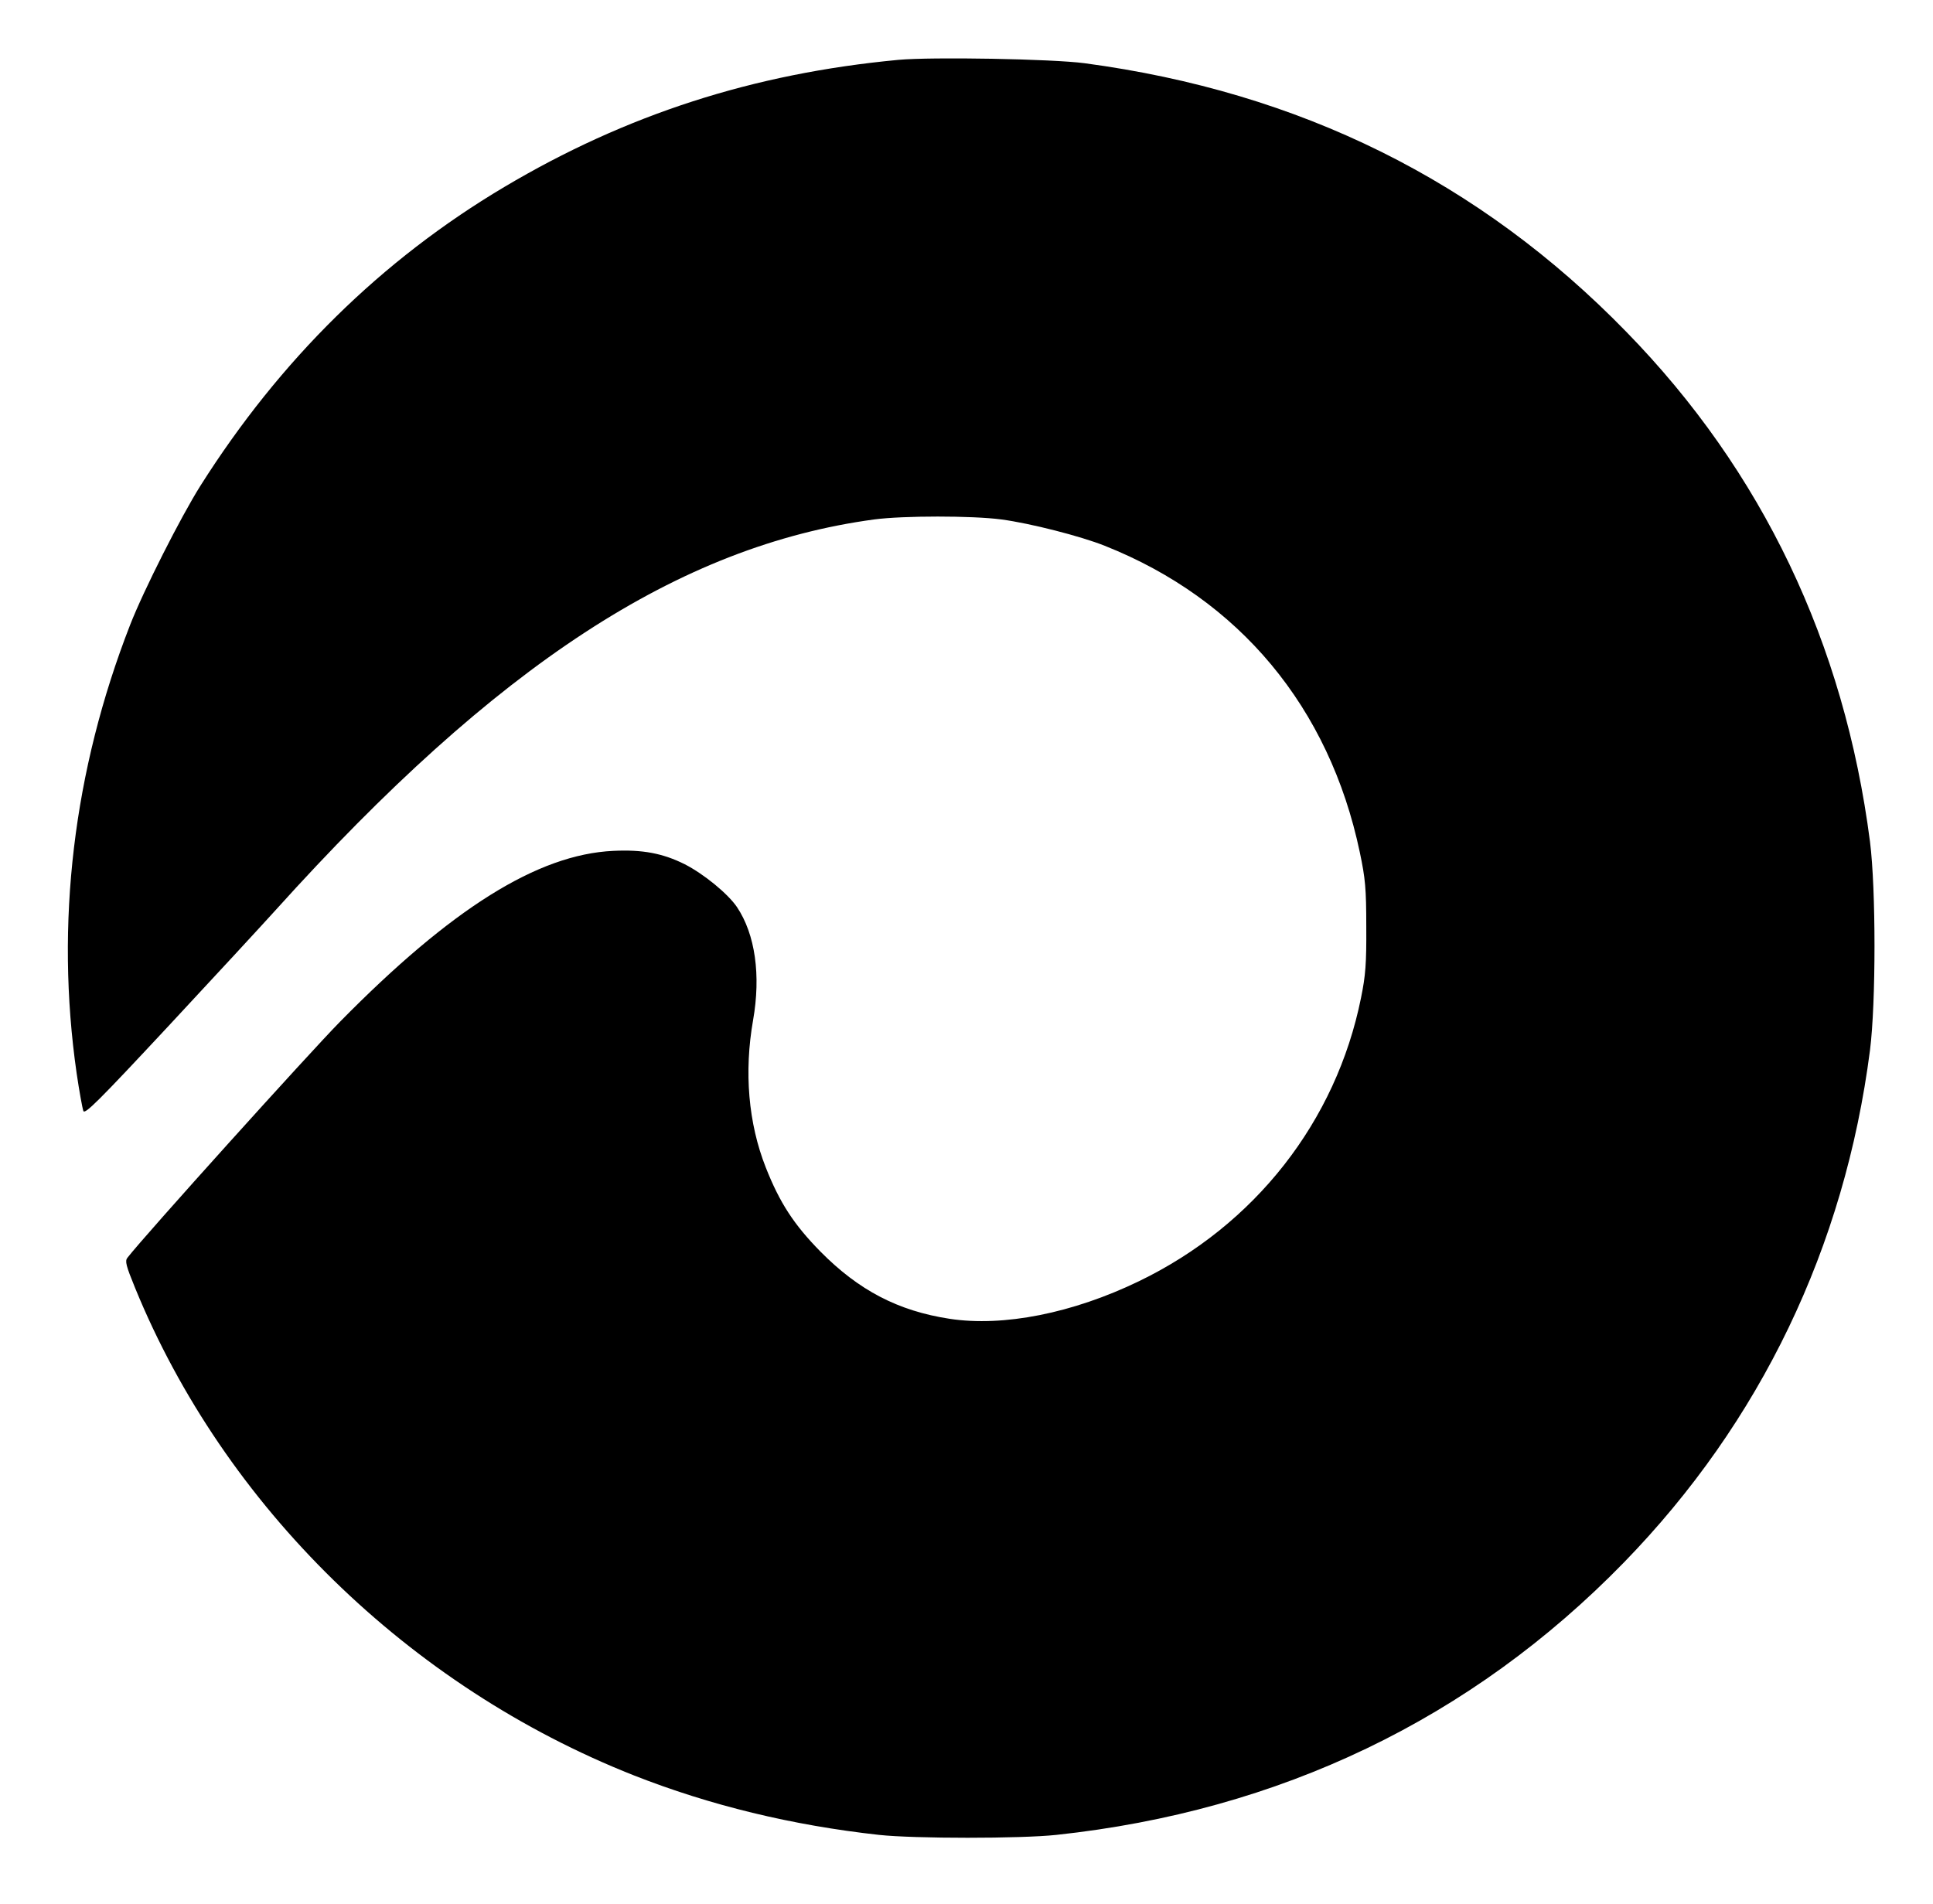
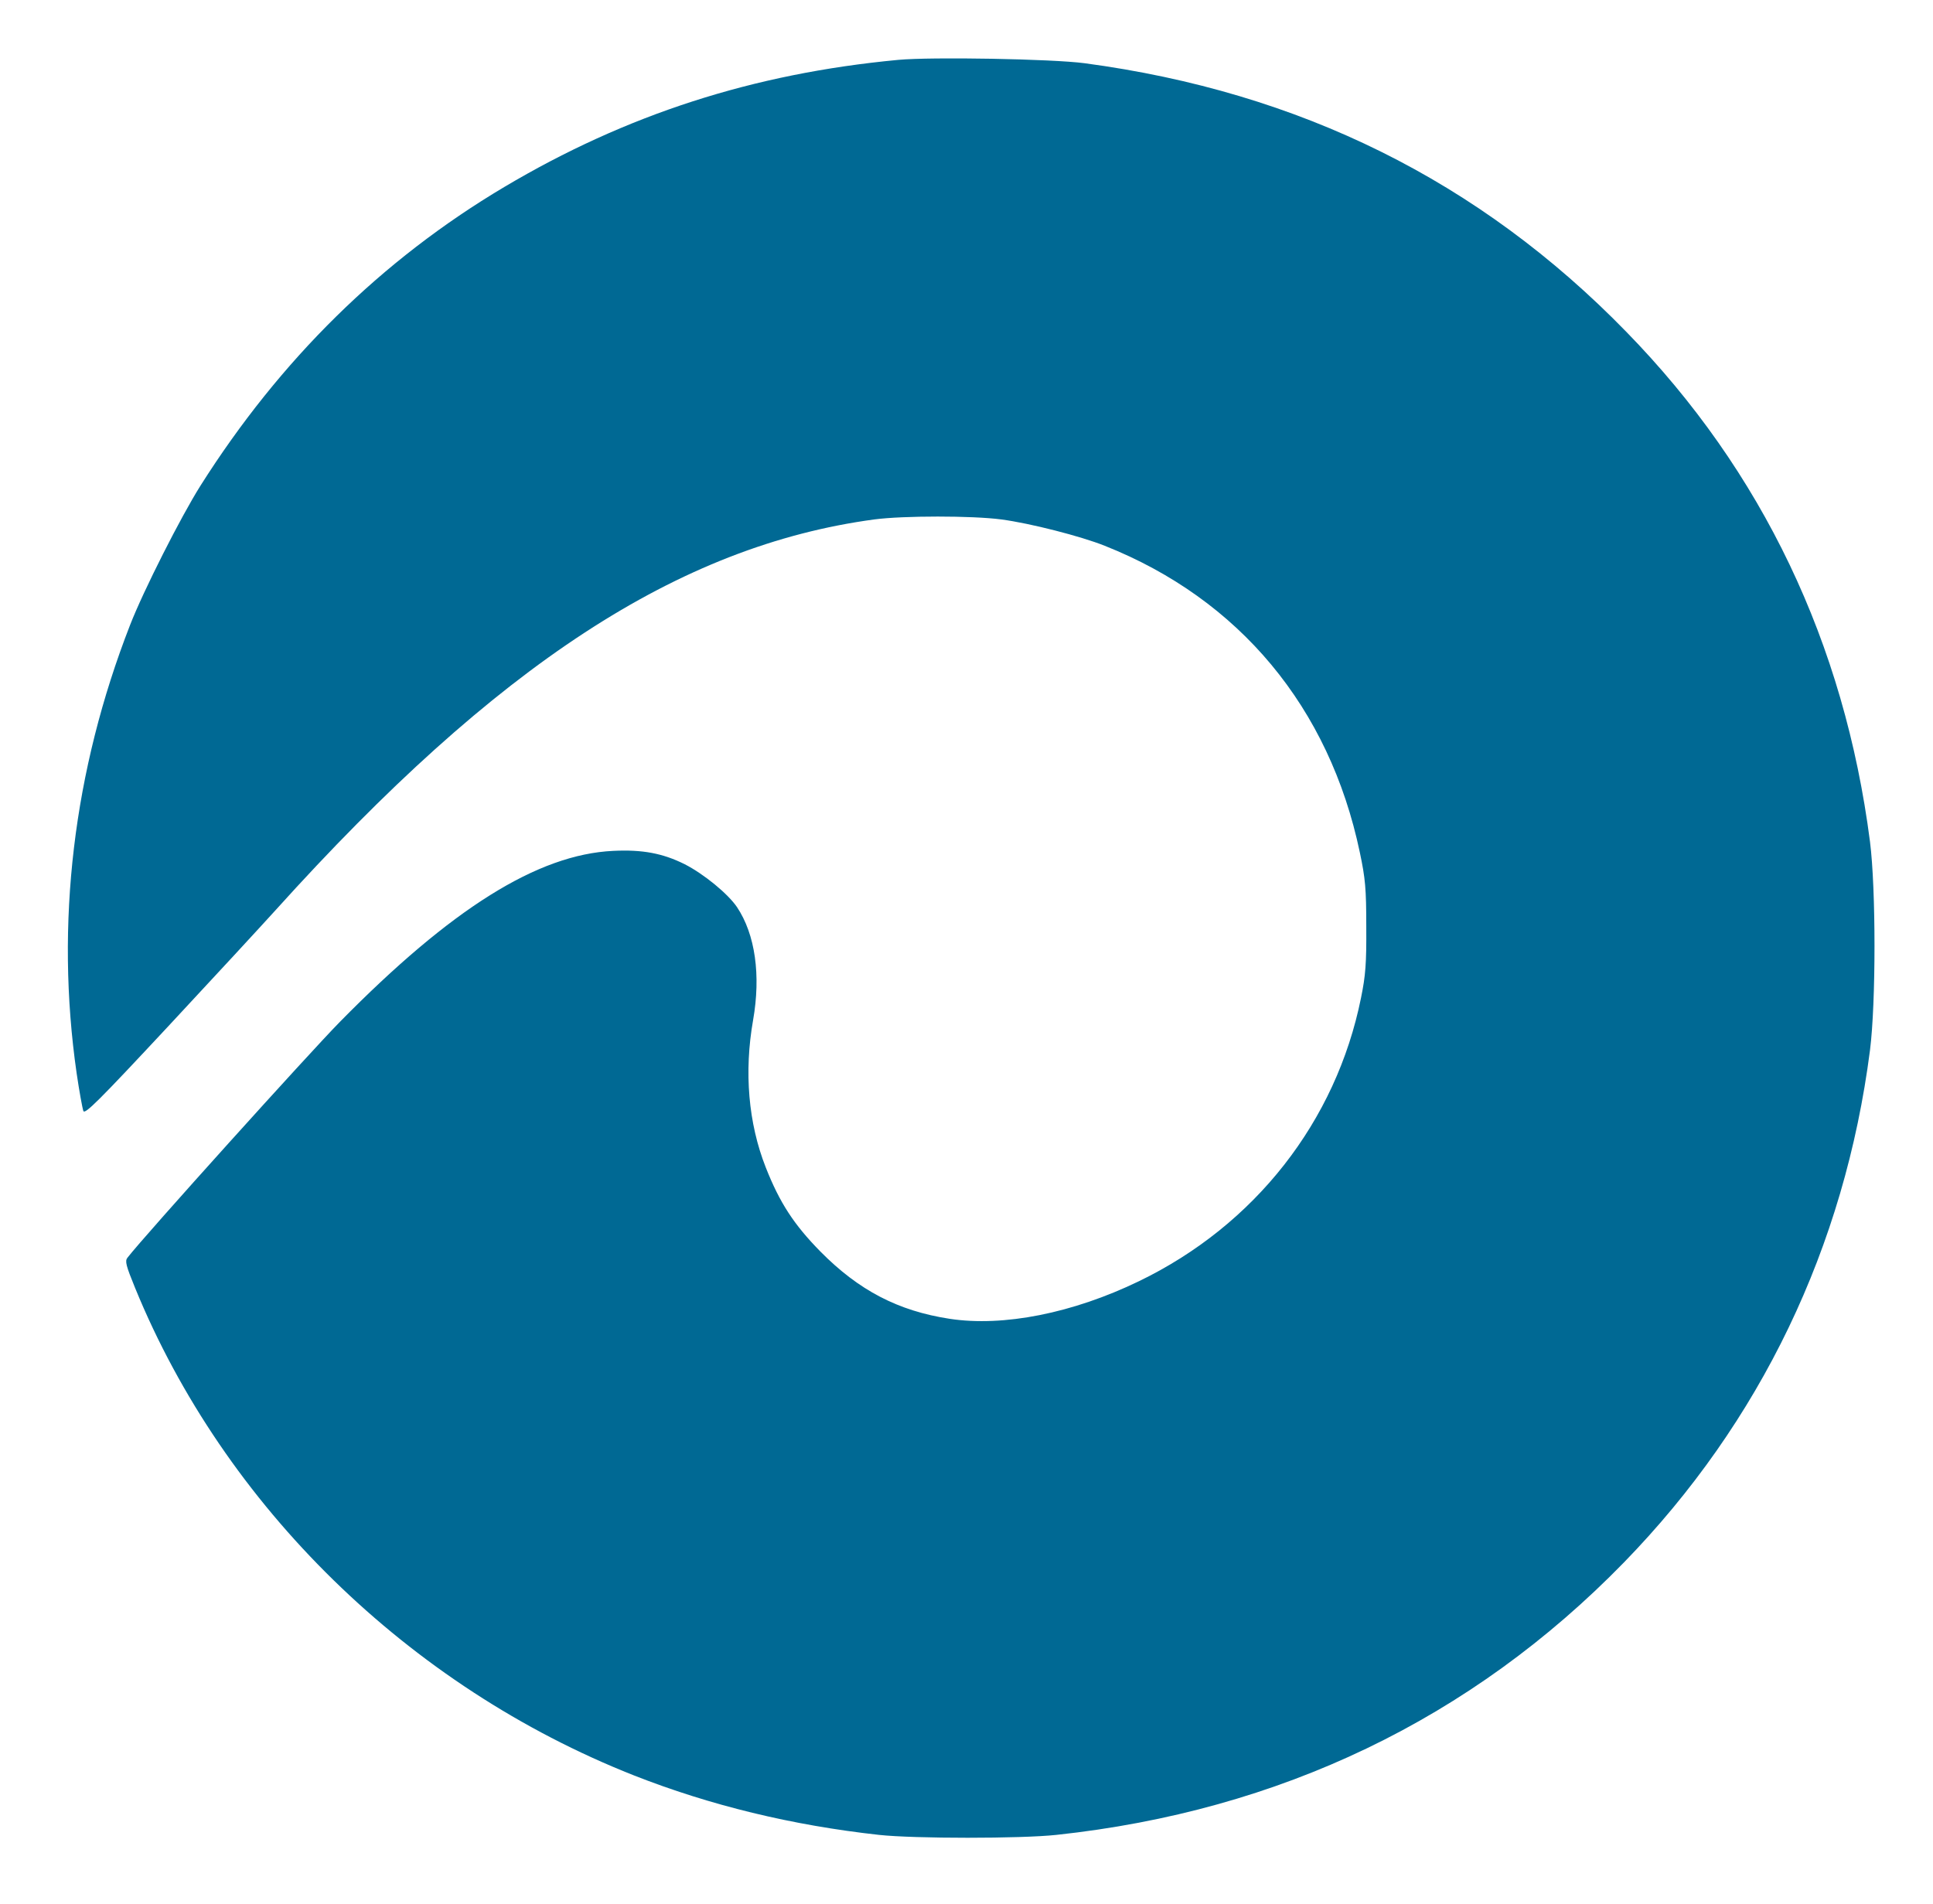
<svg xmlns="http://www.w3.org/2000/svg" version="1.0" width="807pt" height="795pt" viewBox="0 0 807 795" preserveAspectRatio="xMidYMid meet">
-   <g transform="translate(0,795) scale(0.1,-0.1)" fill="#000000" stroke="none">
+   <g transform="translate(0,795) scale(0.1,-0.1)" fill="#006994" stroke="none">
    <path d="M3750 7700 c-606 -57 -1137 -229 -1645 -531 -513 -305 -936 -722 -1268 -1247 -82 -130 -238 -438 -294 -582 -237 -608 -313 -1247 -223 -1872 11 -75 24 -146 28 -157 6 -16 64 42 353 352 191 205 393 424 450 487 924 1025 1684 1521 2499 1631 122 16 408 16 530 0 121 -16 332 -70 432 -110 562 -223 938 -675 1065 -1280 23 -109 27 -151 27 -311 1 -154 -3 -204 -22 -297 -104 -516 -443 -949 -927 -1183 -277 -134 -566 -191 -790 -157 -216 33 -380 119 -540 281 -111 113 -170 204 -228 351 -73 185 -91 399 -53 615 33 188 9 358 -67 472 -38 56 -138 138 -218 179 -92 46 -177 62 -299 56 -315 -15 -675 -240 -1141 -714 -127 -129 -816 -893 -887 -985 -11 -14 -6 -33 32 -126 373 -912 1143 -1664 2081 -2035 320 -126 662 -209 1025 -249 148 -16 591 -16 740 0 933 100 1733 484 2370 1138 570 586 921 1316 1027 2139 25 198 25 672 0 870 -107 830 -450 1548 -1017 2129 -613 630 -1363 1002 -2262 1122 -135 18 -638 27 -778 14z" />
  </g>
</svg>
